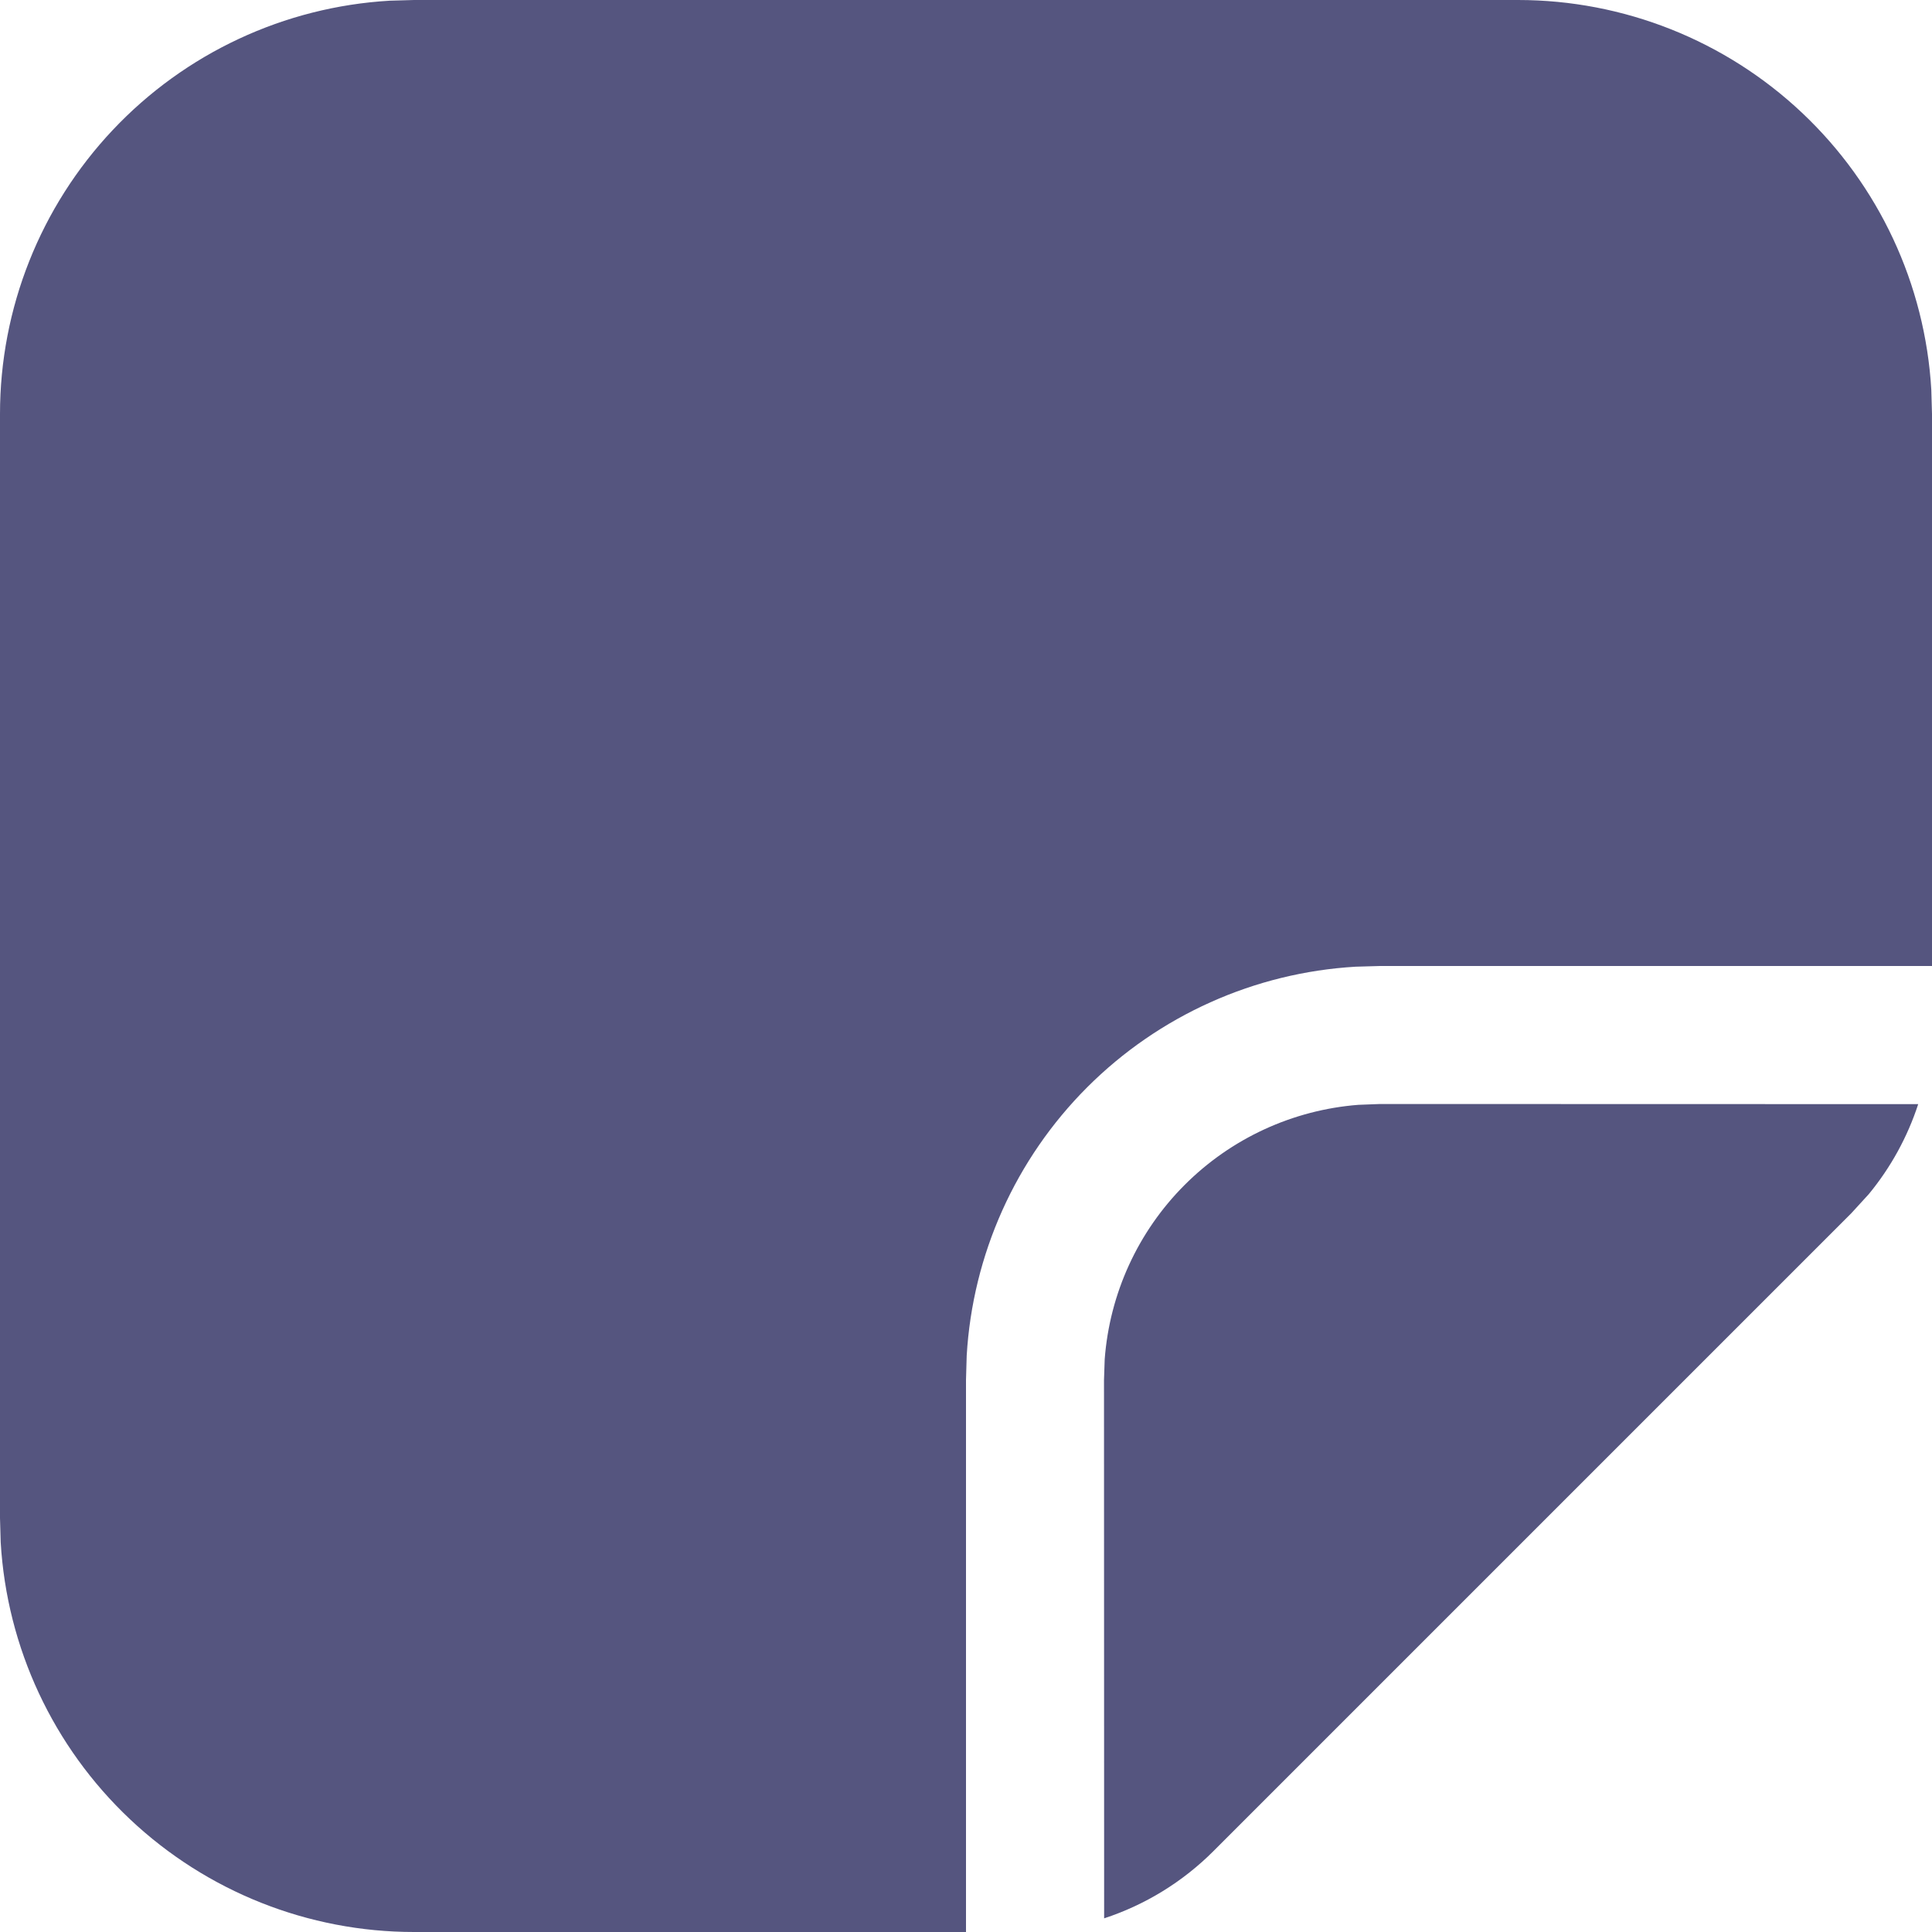
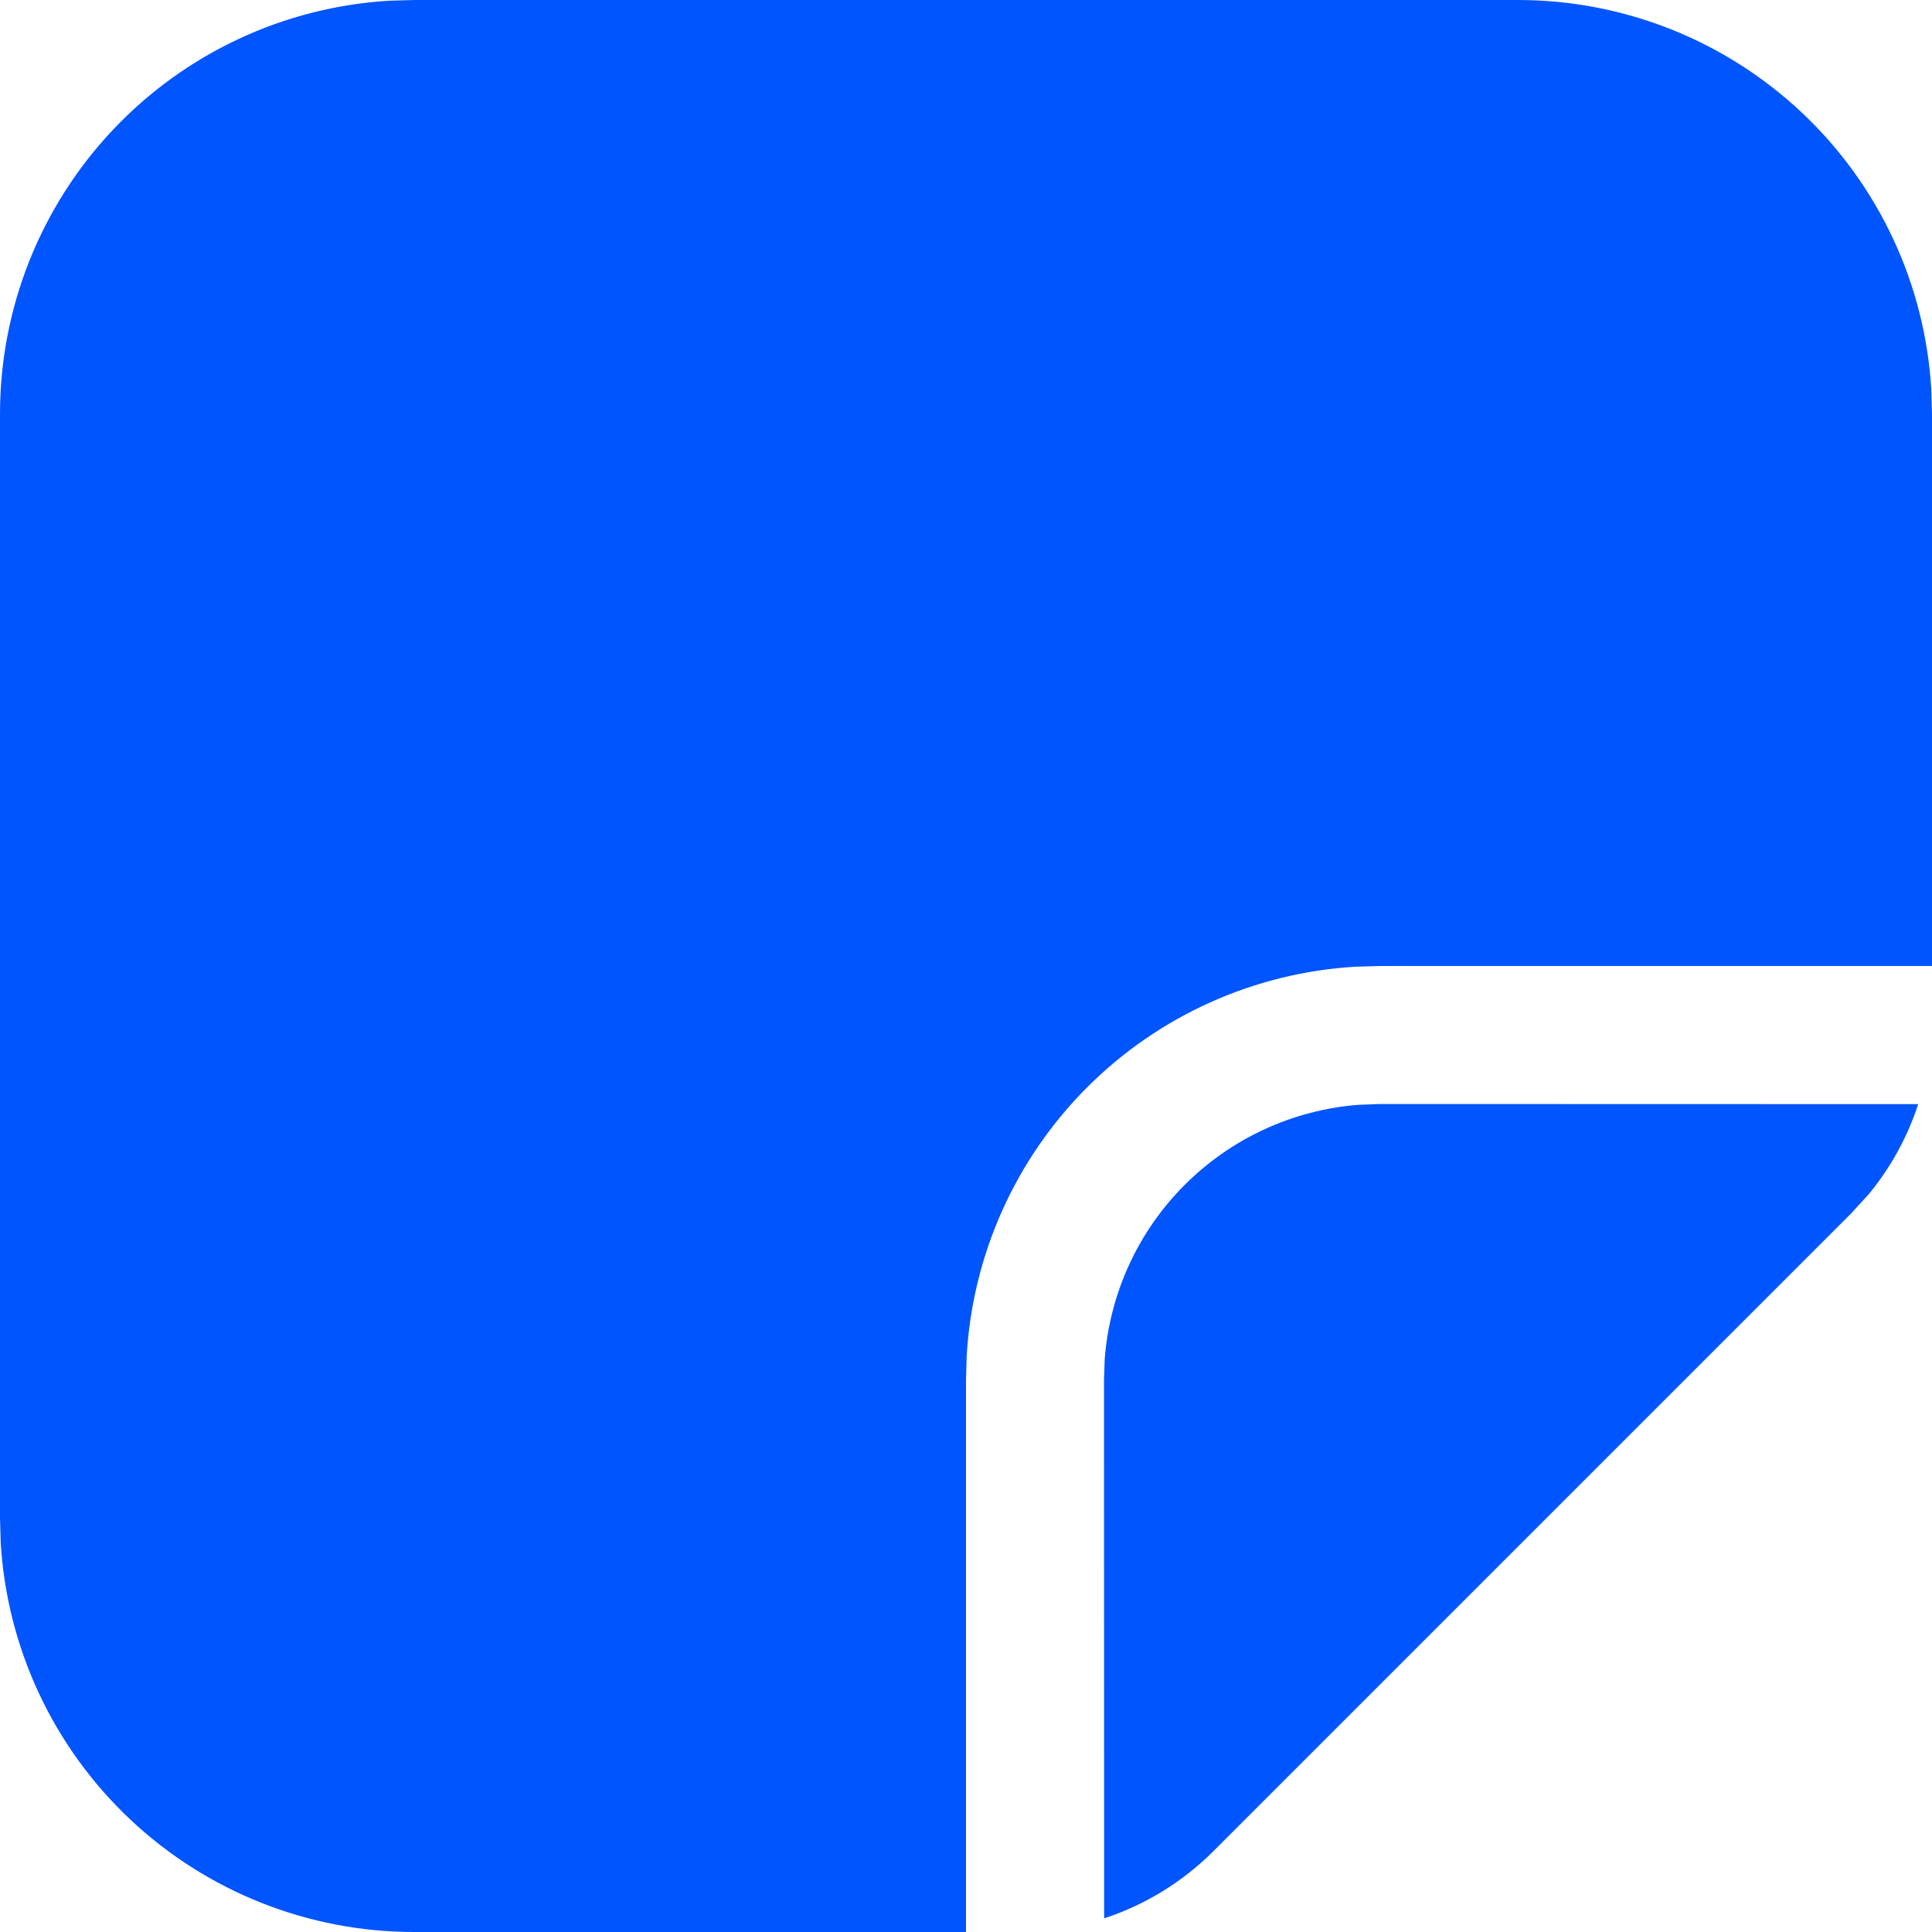
<svg xmlns="http://www.w3.org/2000/svg" width="100" height="100" viewBox="0 0 100 100" fill="none">
-   <path d="M78.571 3.32889e-08C84.037 -0 89.296 2.088 93.273 5.838C97.25 9.587 99.644 14.715 99.964 20.171L100 21.429V50H71.429L70.171 50.036C64.931 50.343 59.987 52.564 56.275 56.275C52.564 59.987 50.343 64.931 50.036 70.171L50 71.429V100H21.429C15.963 100 10.704 97.912 6.727 94.162C2.75 90.413 0.356 85.285 0.036 79.829L3.32889e-08 78.571V21.429C-0 15.963 2.088 10.704 5.838 6.727C9.587 2.75 14.715 0.356 20.171 0.036L21.429 3.32889e-08H78.571ZM99.286 57.15C98.732 58.849 97.865 60.428 96.729 61.807L95.814 62.807L62.807 95.814C61.207 97.414 59.264 98.6 57.15 99.293L57.143 71.429L57.179 70.357C57.434 66.956 58.898 63.758 61.306 61.343C63.714 58.927 66.907 57.452 70.307 57.186L71.429 57.143L99.286 57.15Z" fill="#55557f" />
+   <path d="M78.571 3.32889e-08C84.037 -0 89.296 2.088 93.273 5.838C97.25 9.587 99.644 14.715 99.964 20.171L100 21.429V50H71.429L70.171 50.036C64.931 50.343 59.987 52.564 56.275 56.275C52.564 59.987 50.343 64.931 50.036 70.171L50 71.429V100H21.429C15.963 100 10.704 97.912 6.727 94.162C2.75 90.413 0.356 85.285 0.036 79.829L3.32889e-08 78.571V21.429C-0 15.963 2.088 10.704 5.838 6.727C9.587 2.75 14.715 0.356 20.171 0.036L21.429 3.32889e-08H78.571ZM99.286 57.15C98.732 58.849 97.865 60.428 96.729 61.807L95.814 62.807L62.807 95.814C61.207 97.414 59.264 98.6 57.15 99.293L57.143 71.429L57.179 70.357C57.434 66.956 58.898 63.758 61.306 61.343C63.714 58.927 66.907 57.452 70.307 57.186L71.429 57.143L99.286 57.15Z" fill="#0055ff" />
</svg>
